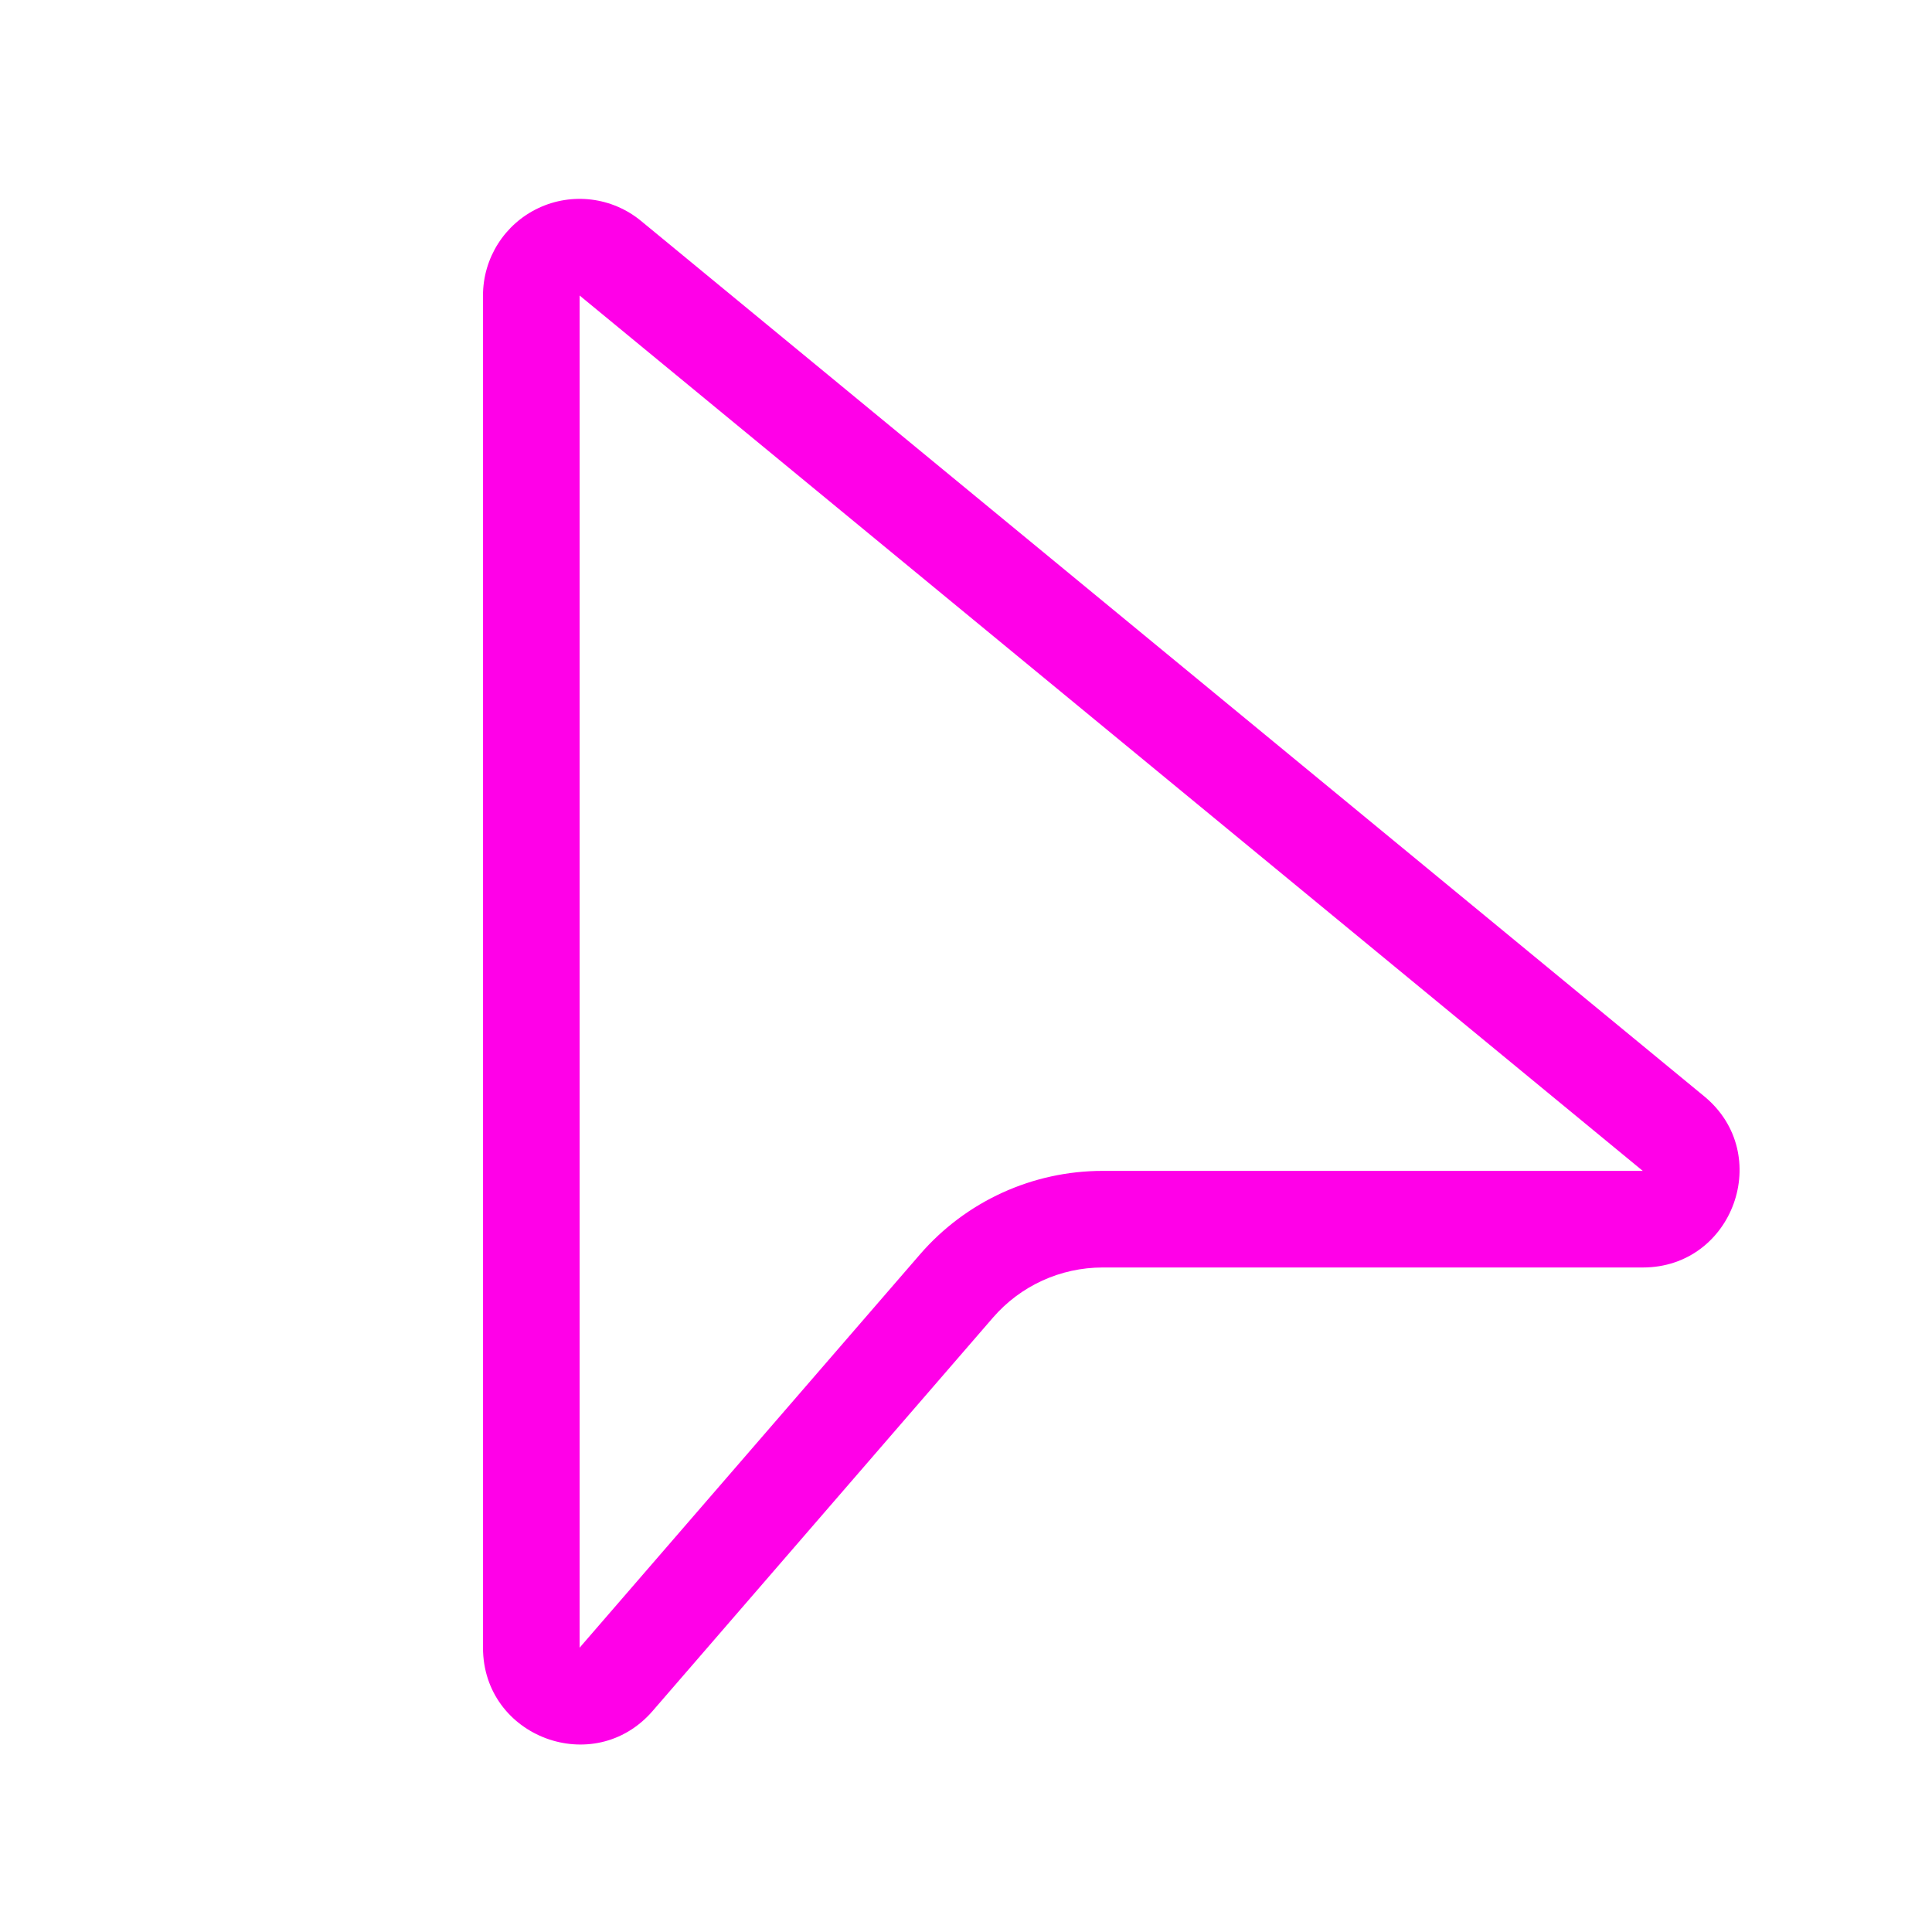
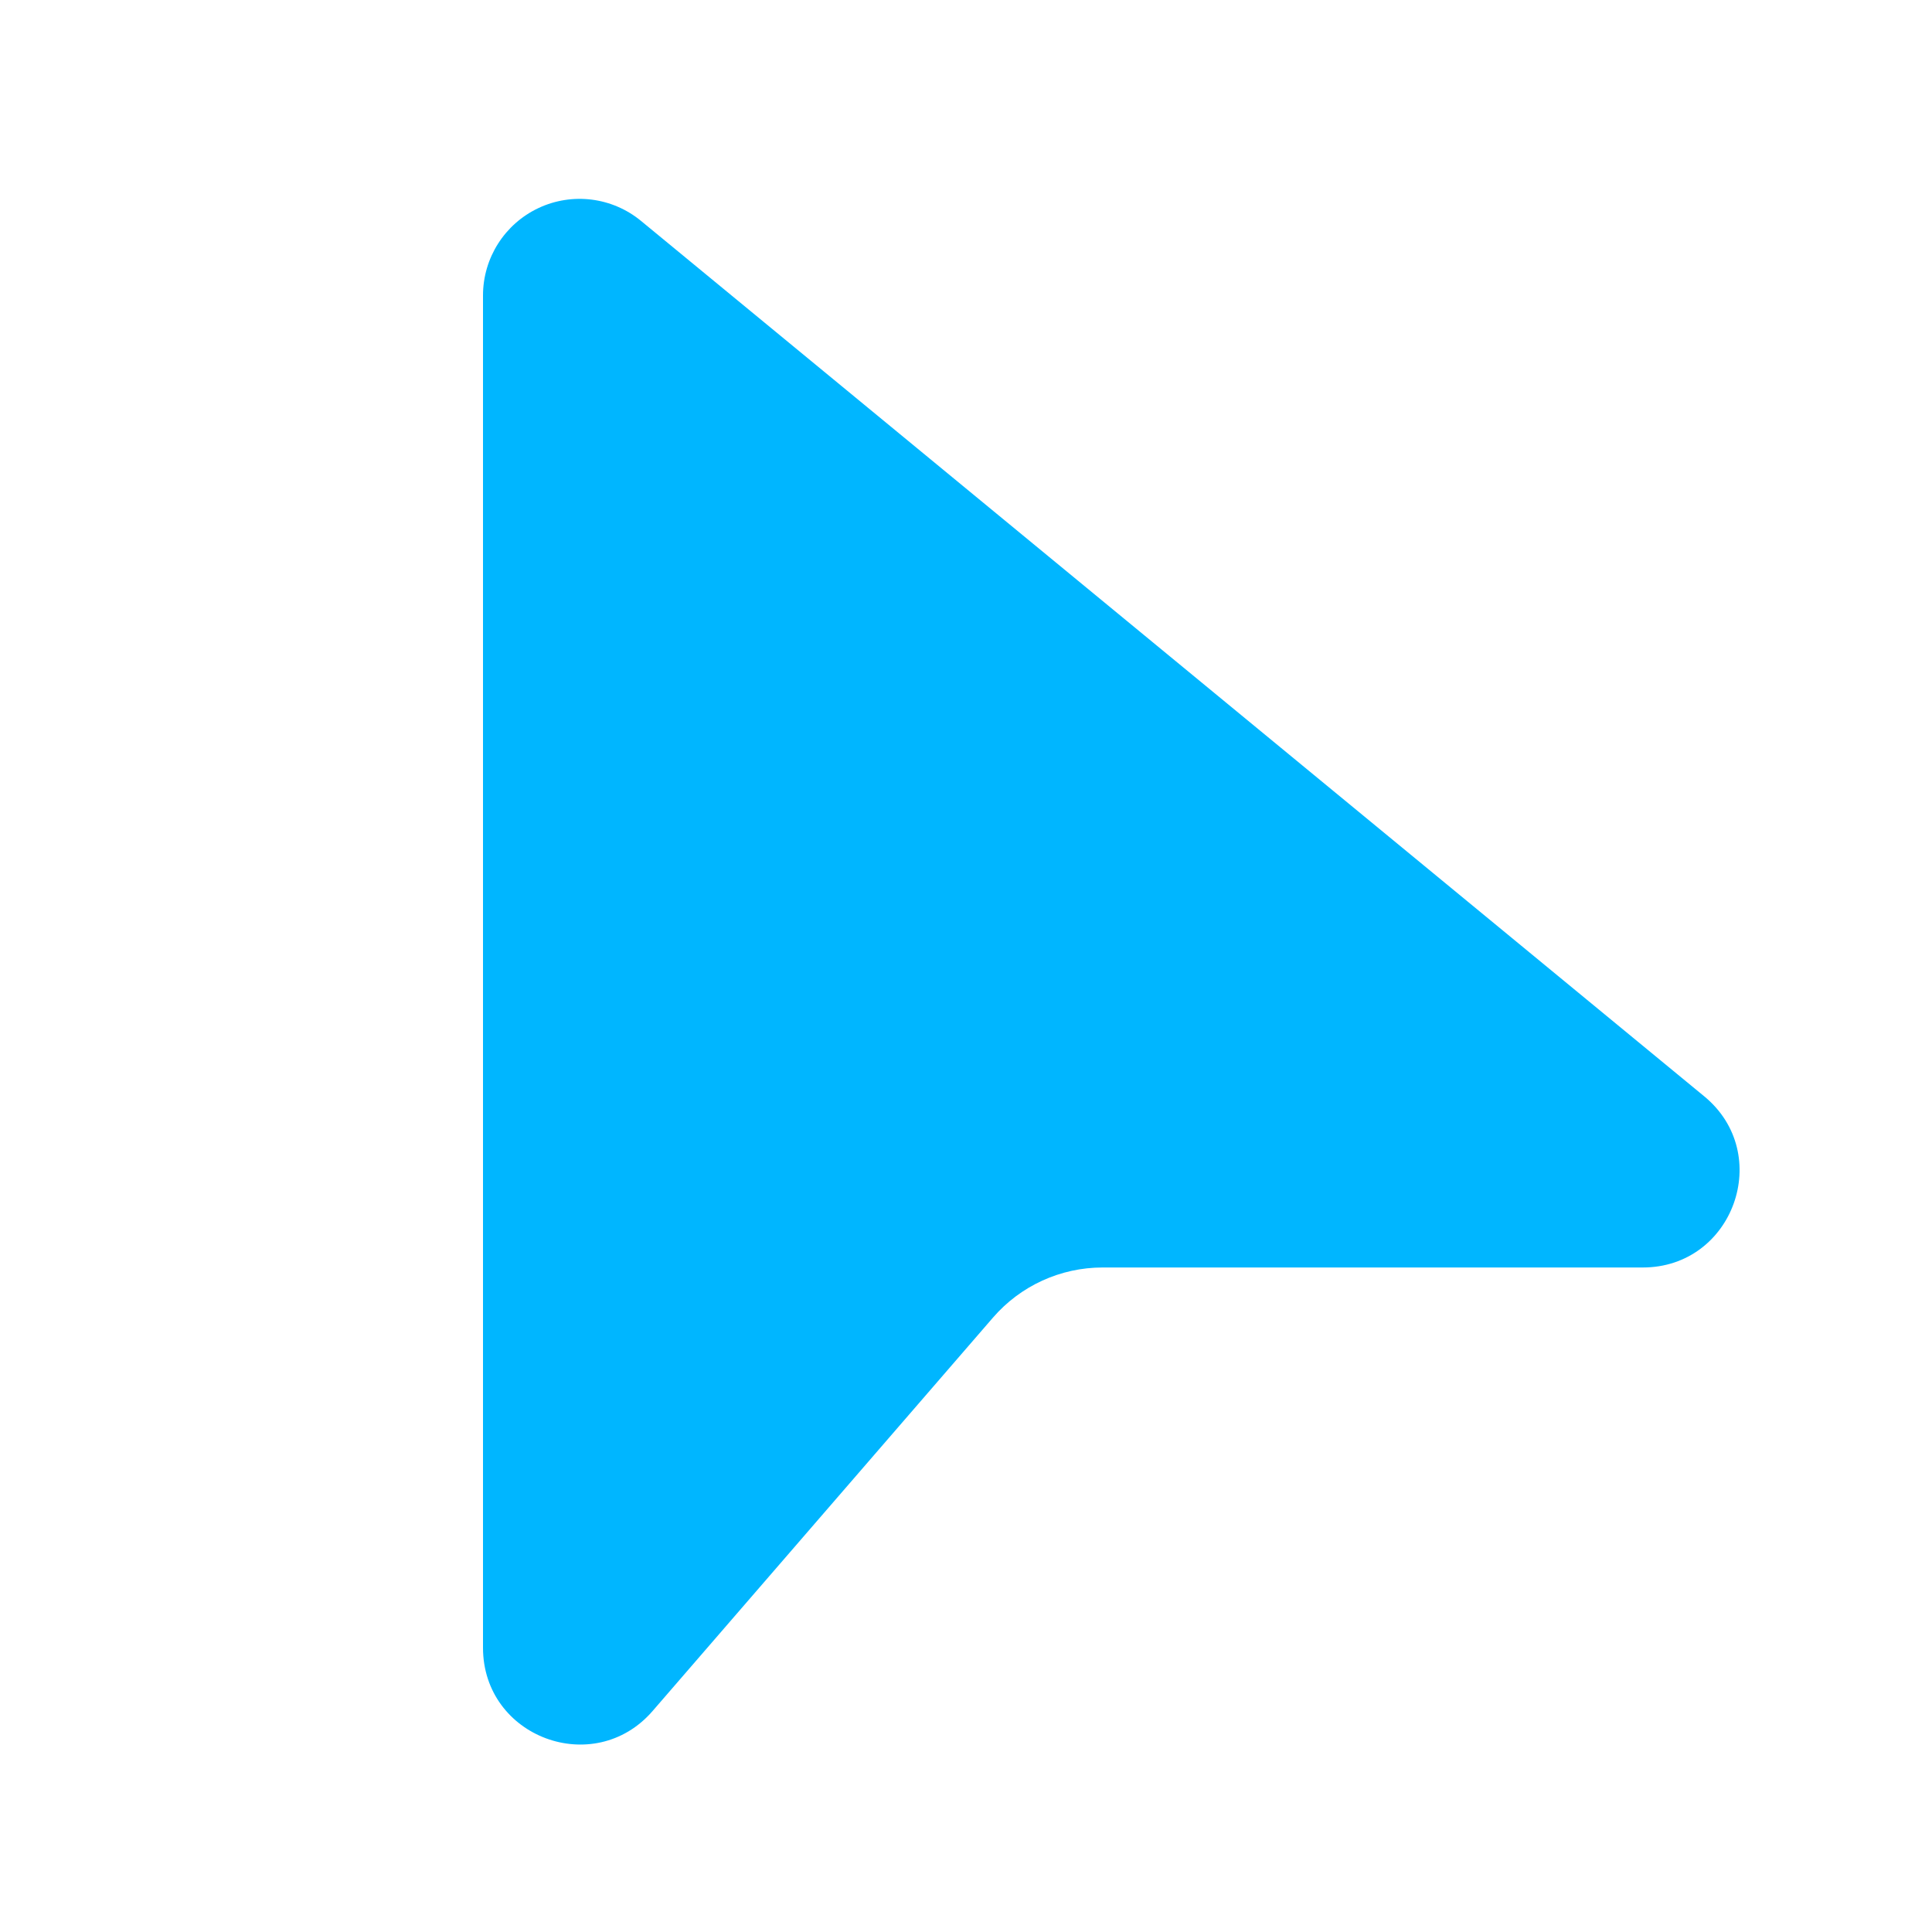
<svg xmlns="http://www.w3.org/2000/svg" width="32" height="32" viewBox="0 0 20 20">
-   <path fill="#ff00e8" d="M5 3.059a1 1 0 0 1 1.636-.772l11.006 9.062c.724.596.302 1.772-.636 1.772h-5.592a1.5 1.5 0 0 0-1.134.518l-3.524 4.073c-.606.7-1.756.271-1.756-.655V3.06Zm12.006 9.062L6 3.059v13.998l3.524-4.072a2.5 2.5 0 0 1 1.89-.864h5.592Z" />
+   <path fill="#00B6FF" d="M6.636 2.287A1 1 0 0 0 5 3.059v13.998c0 .927 1.15 1.355 1.756.655l3.524-4.073a1.5 1.5 0 0 1 1.134-.518h5.592c.938 0 1.36-1.176.636-1.772L6.636 2.287Z" />
</svg>
